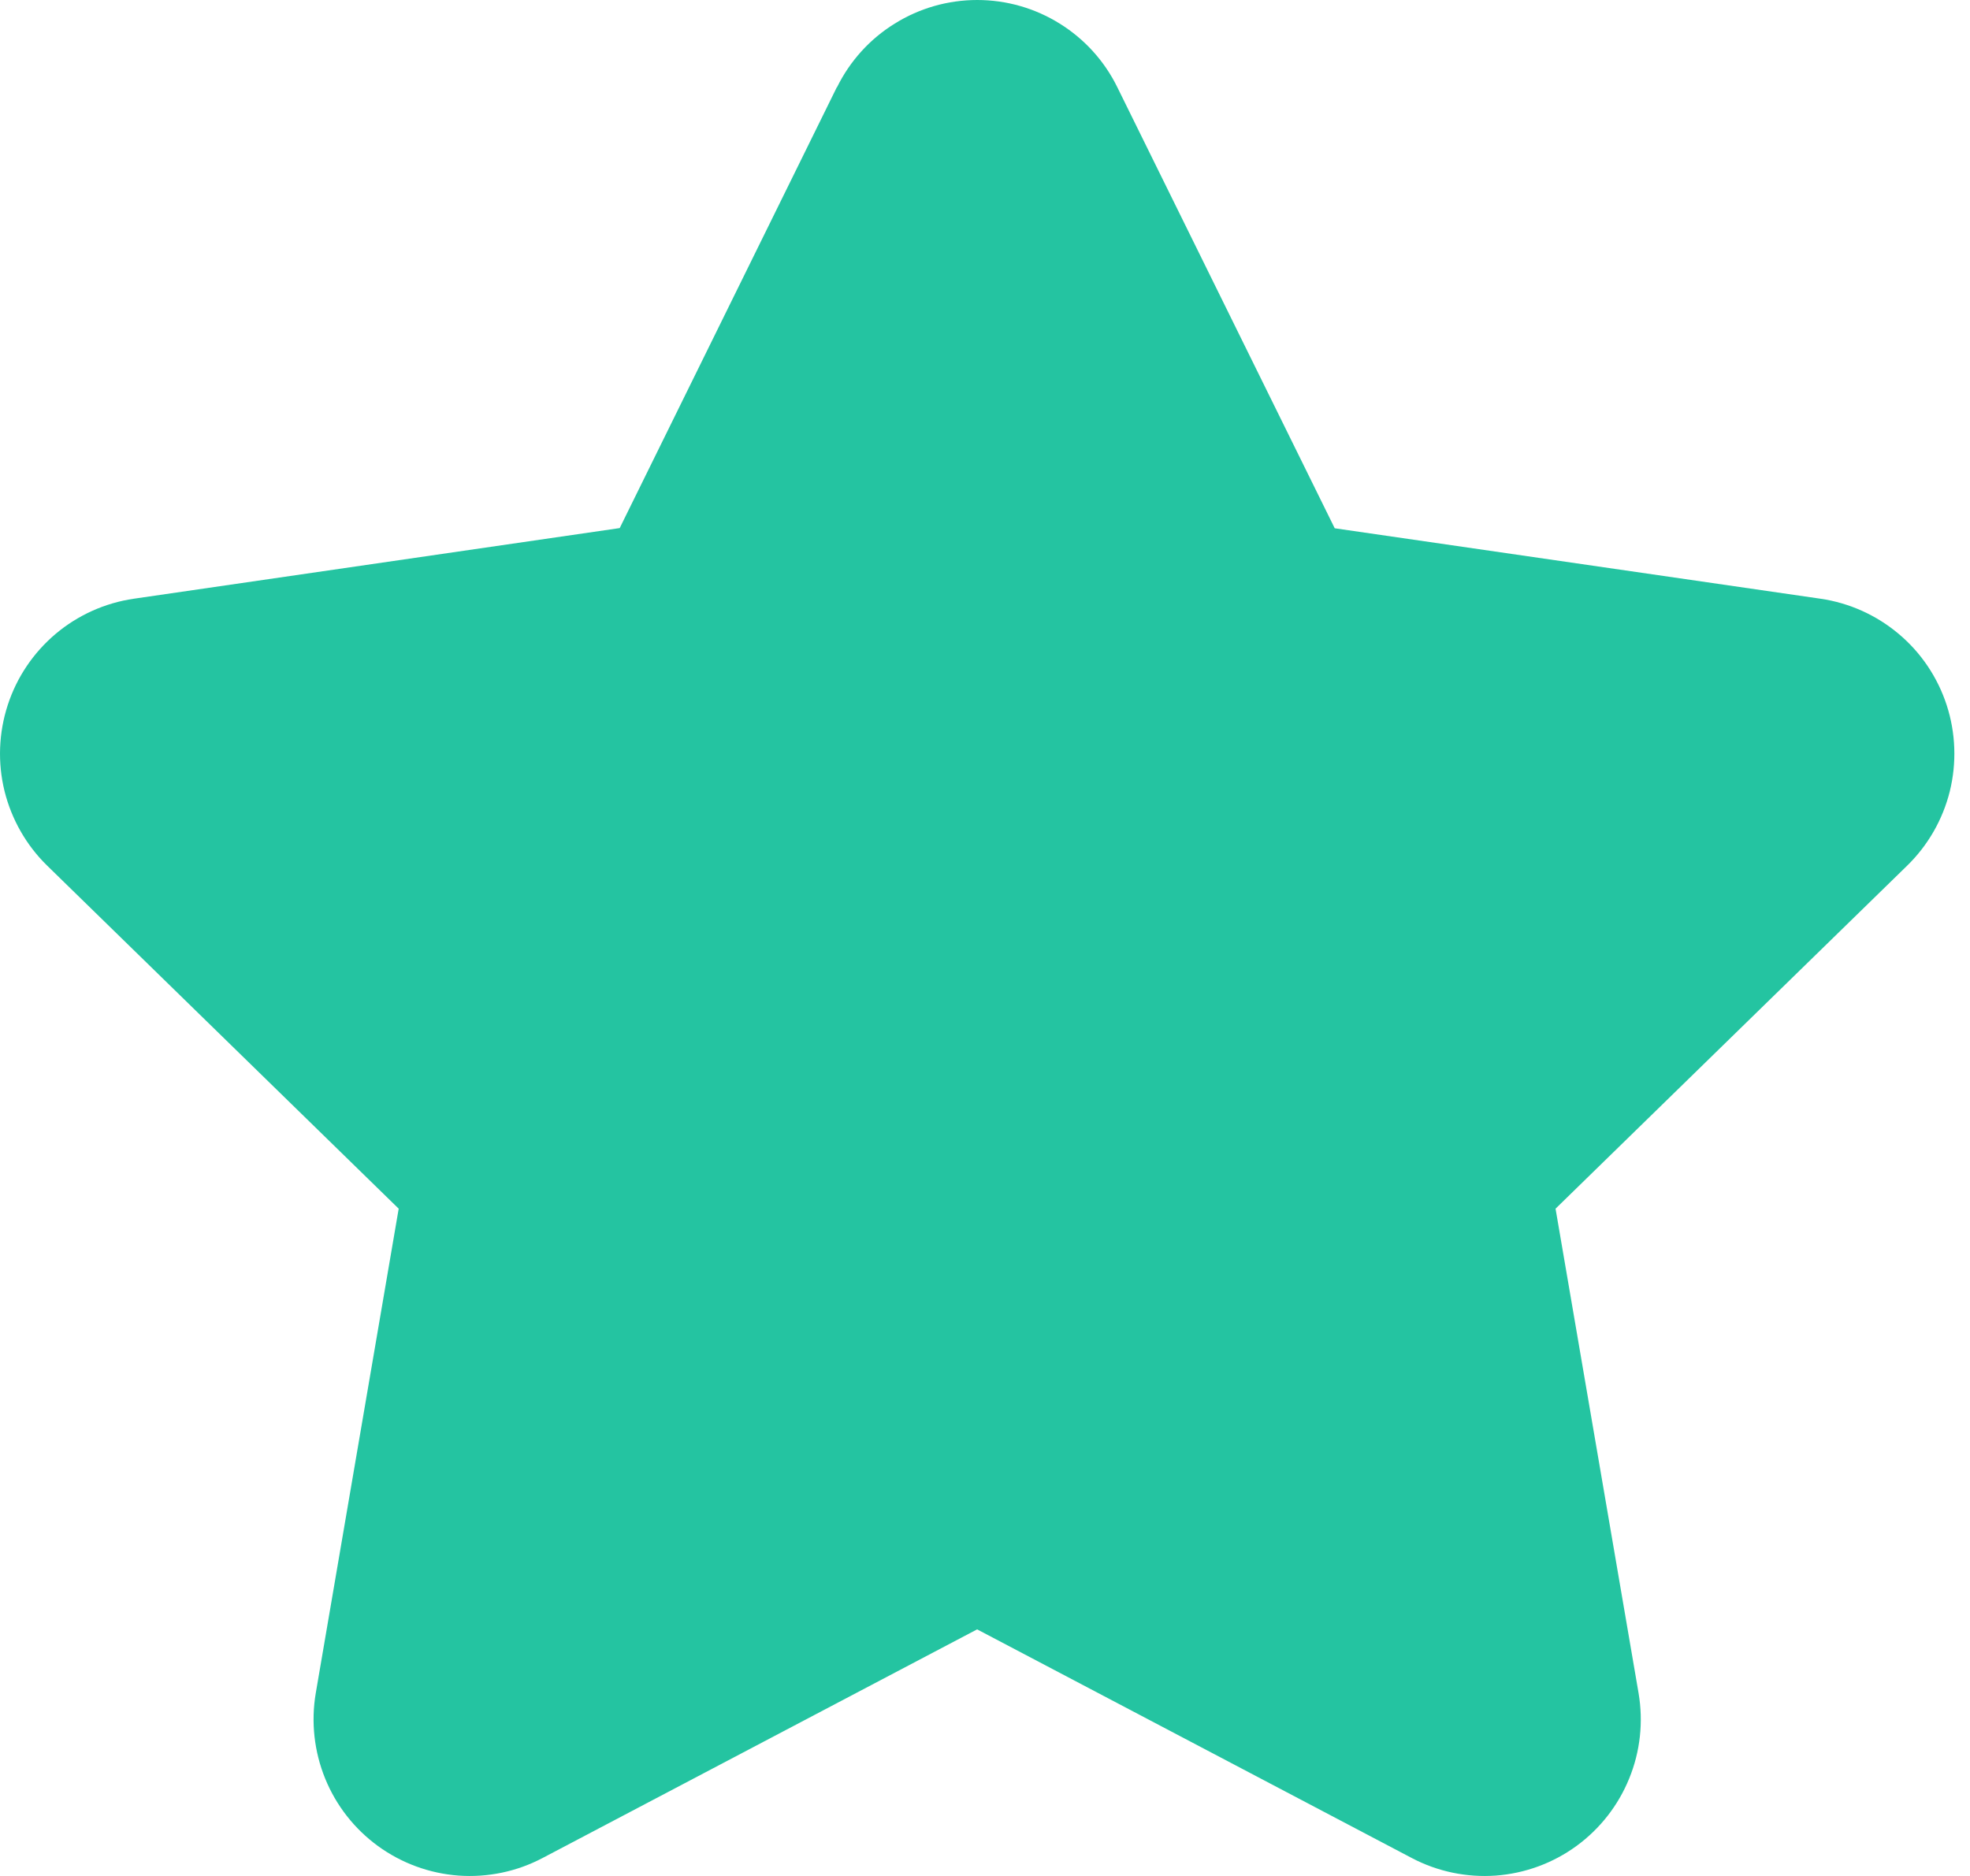
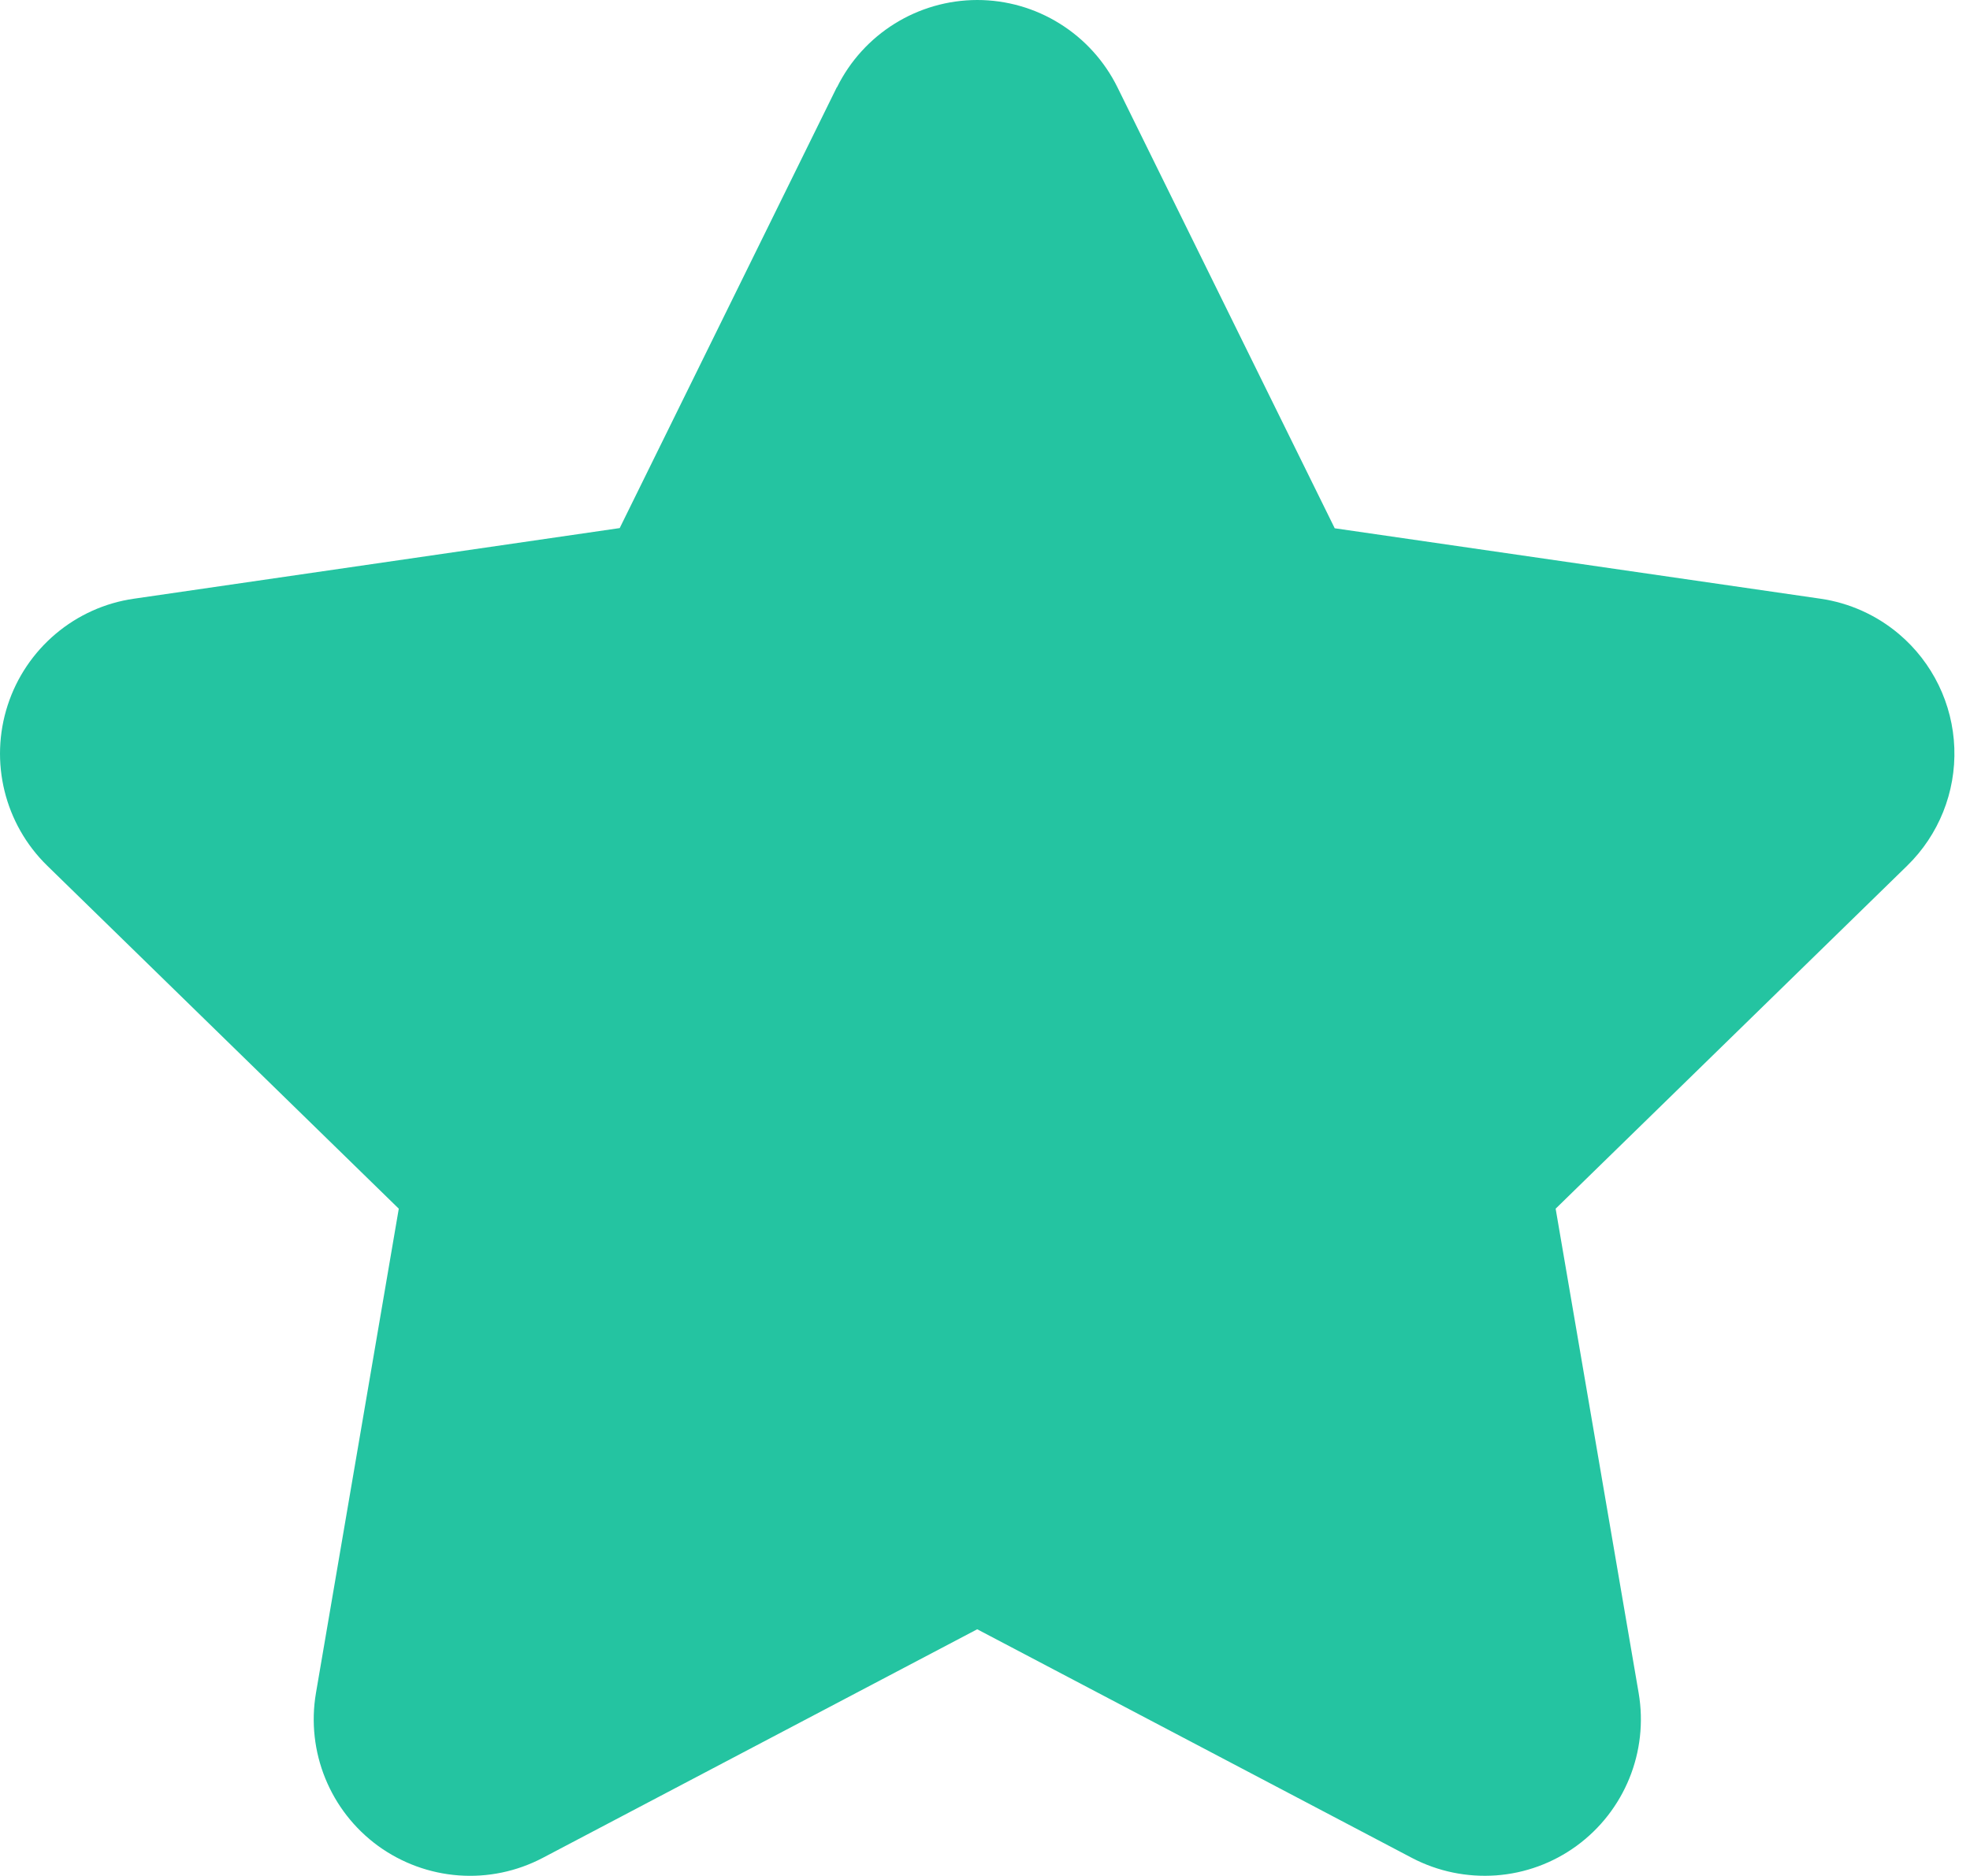
- <svg xmlns="http://www.w3.org/2000/svg" width="21" height="20" viewBox="0 0 21 20" fill="none">
-   <path d="M8.922 0.931C9.06 0.651 9.272 0.416 9.537 0.252C9.801 0.087 10.106 0 10.417 0C10.728 0 11.033 0.087 11.297 0.252C11.561 0.416 11.774 0.651 11.911 0.931L14.228 5.632L19.406 6.383C19.714 6.428 20.003 6.558 20.241 6.759C20.479 6.959 20.656 7.223 20.752 7.519C20.848 7.815 20.859 8.133 20.785 8.435C20.71 8.737 20.552 9.013 20.329 9.23L16.582 12.886L17.467 18.051C17.519 18.358 17.485 18.673 17.367 18.961C17.25 19.249 17.055 19.498 16.804 19.681C16.553 19.864 16.255 19.973 15.945 19.996C15.636 20.018 15.326 19.954 15.05 19.809L10.416 17.371L5.783 19.809C5.508 19.954 5.198 20.018 4.888 19.996C4.578 19.973 4.281 19.864 4.029 19.681C3.778 19.498 3.583 19.249 3.466 18.961C3.349 18.673 3.314 18.358 3.366 18.051L4.25 12.886L0.502 9.228C0.28 9.011 0.123 8.735 0.048 8.433C-0.026 8.131 -0.014 7.814 0.082 7.518C0.178 7.222 0.355 6.959 0.593 6.758C0.83 6.558 1.119 6.428 1.427 6.383L6.606 5.63L8.92 0.931H8.922Z" fill="#24C4A1" />
+ <svg xmlns="http://www.w3.org/2000/svg" width="21" height="20" fill="none">
+   <path d="M8.922.931A1.67 1.67 0 0 1 10.417 0a1.66 1.66 0 0 1 .88.252 1.67 1.67 0 0 1 .615.679l2.316 4.701 5.179.751c.308.045.597.175.835.376a1.67 1.67 0 0 1 .088 2.471l-3.747 3.656.885 5.164a1.67 1.67 0 0 1-.663 1.63 1.66 1.66 0 0 1-.858.314c-.309.022-.62-.042-.895-.186l-4.635-2.438-4.633 2.438c-.275.144-.585.209-.895.186s-.607-.132-.858-.314a1.67 1.67 0 0 1-.663-1.63l.883-5.164L.502 9.228a1.67 1.67 0 0 1-.42-1.71 1.67 1.67 0 0 1 .511-.76c.238-.201.527-.331.834-.375l5.179-.753L8.92.931h.002z" fill="#24c4a1" />
</svg>
